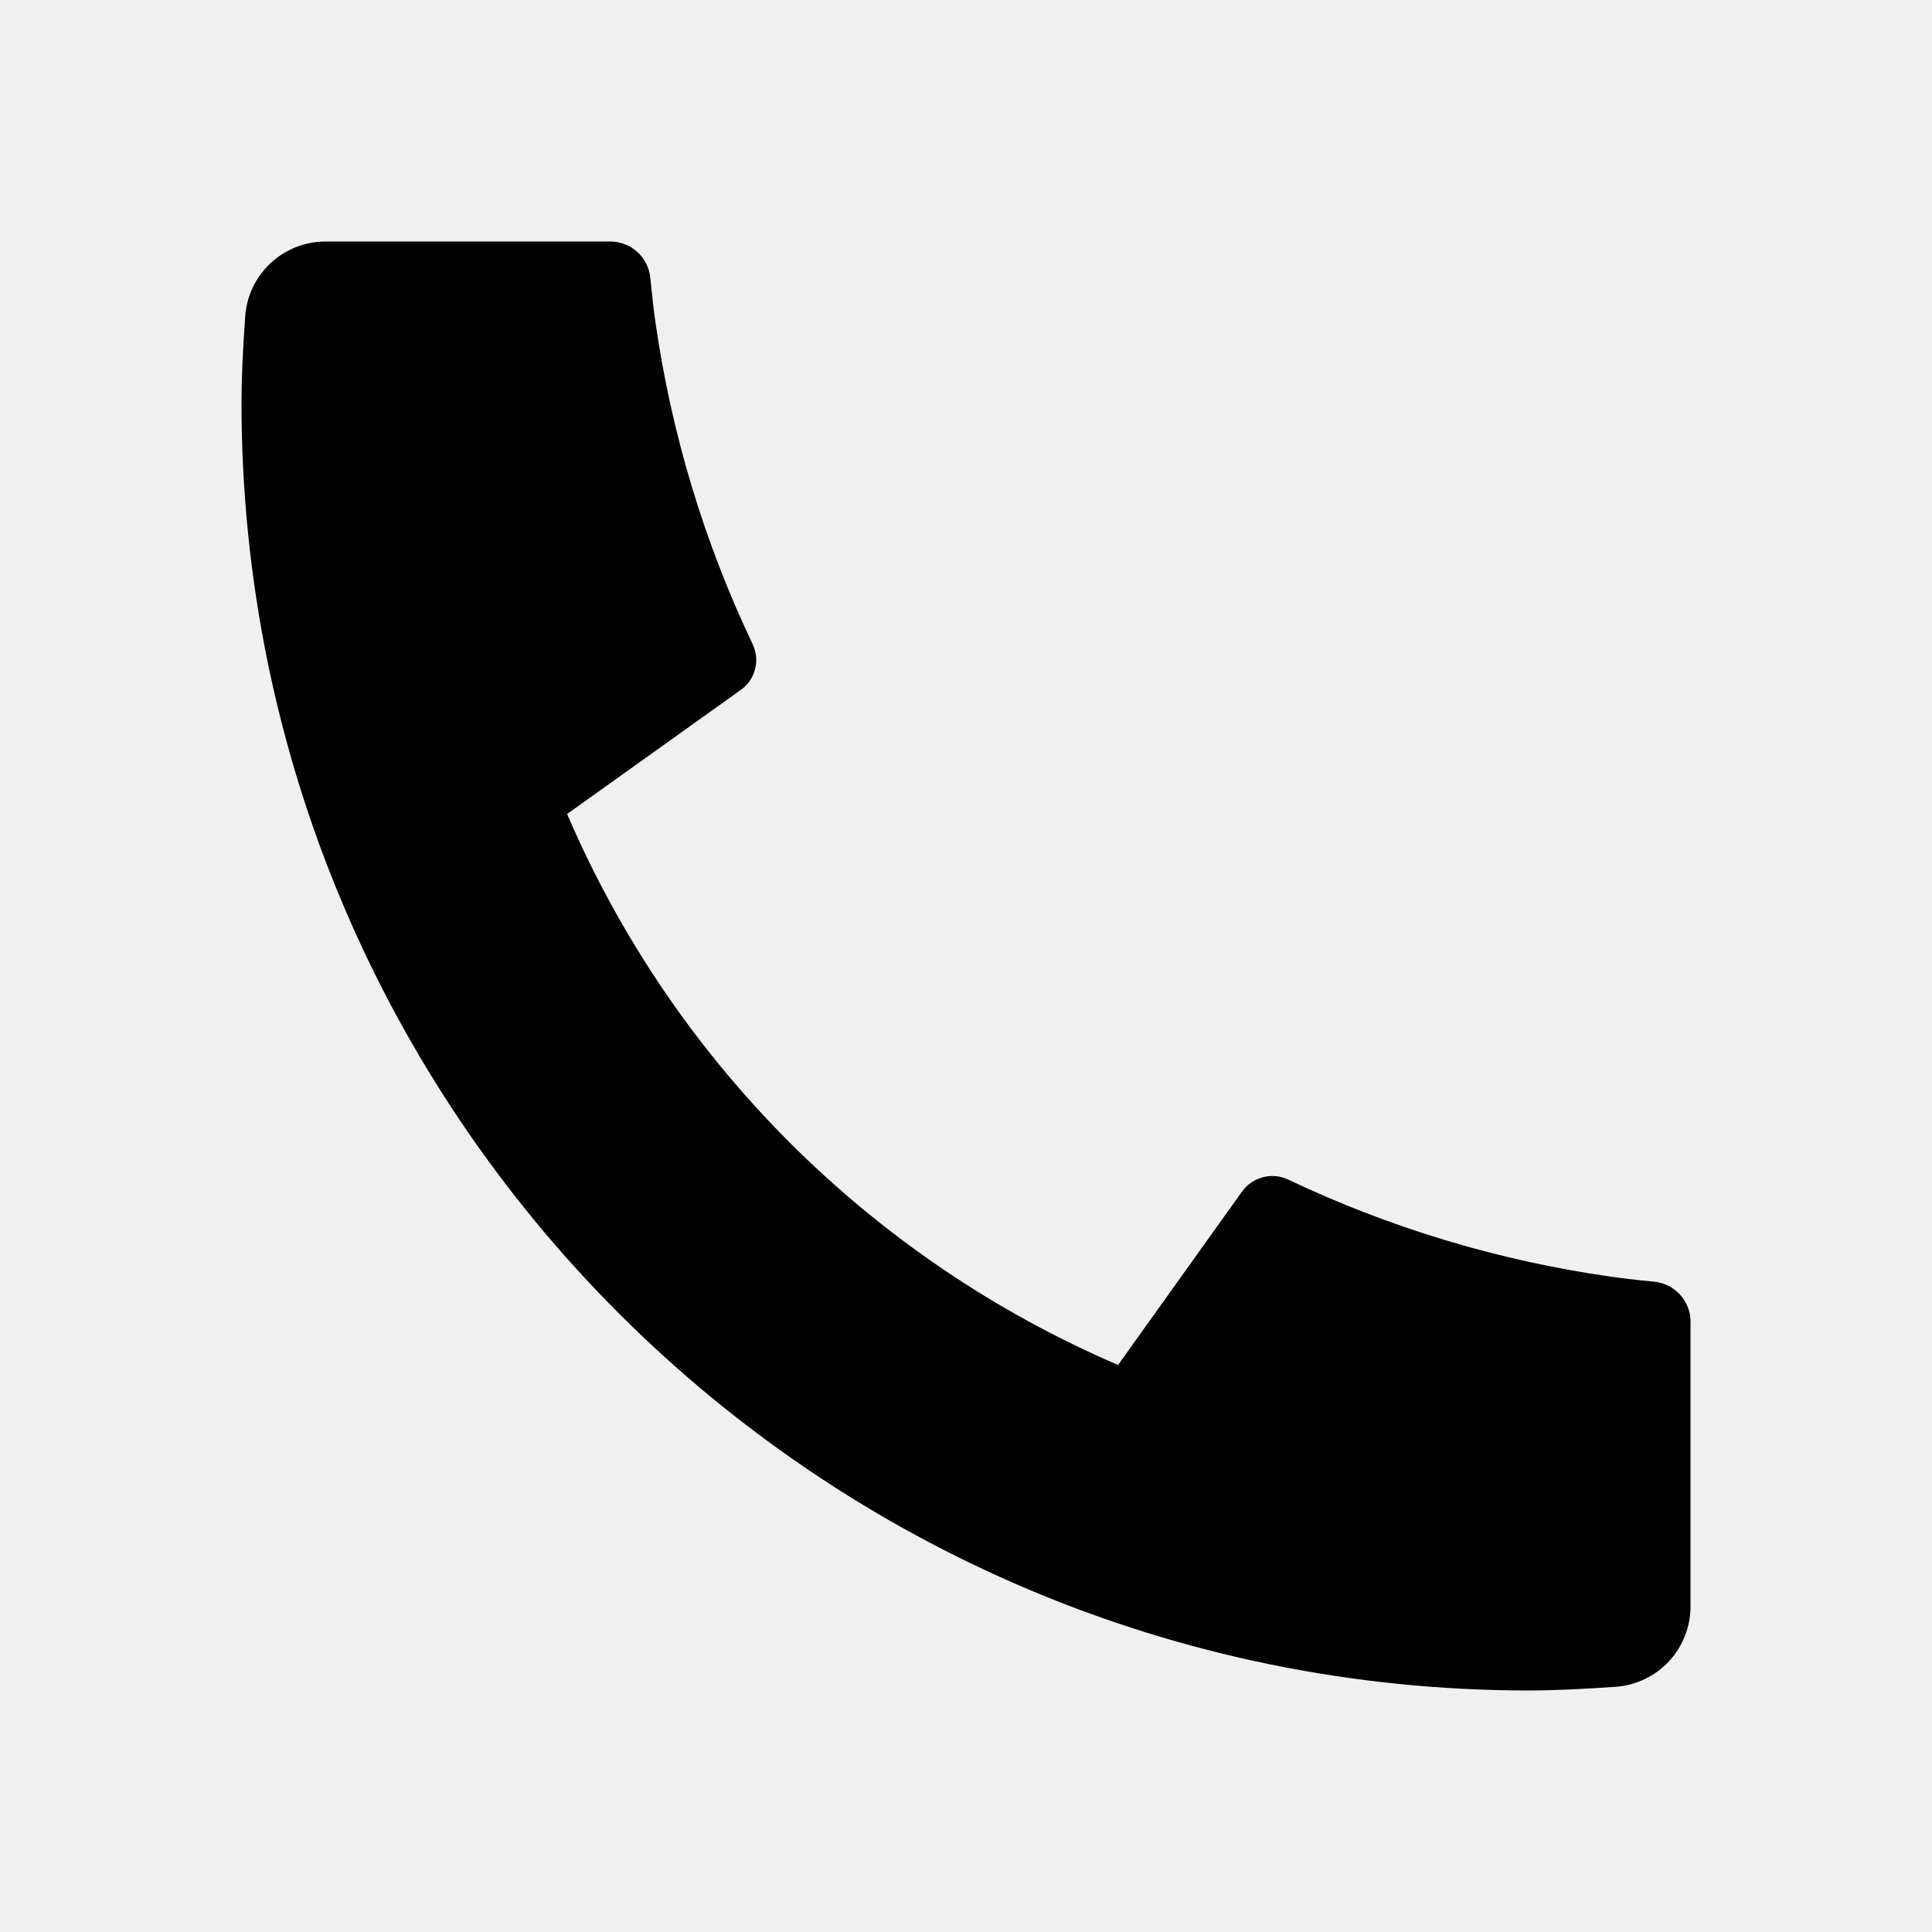
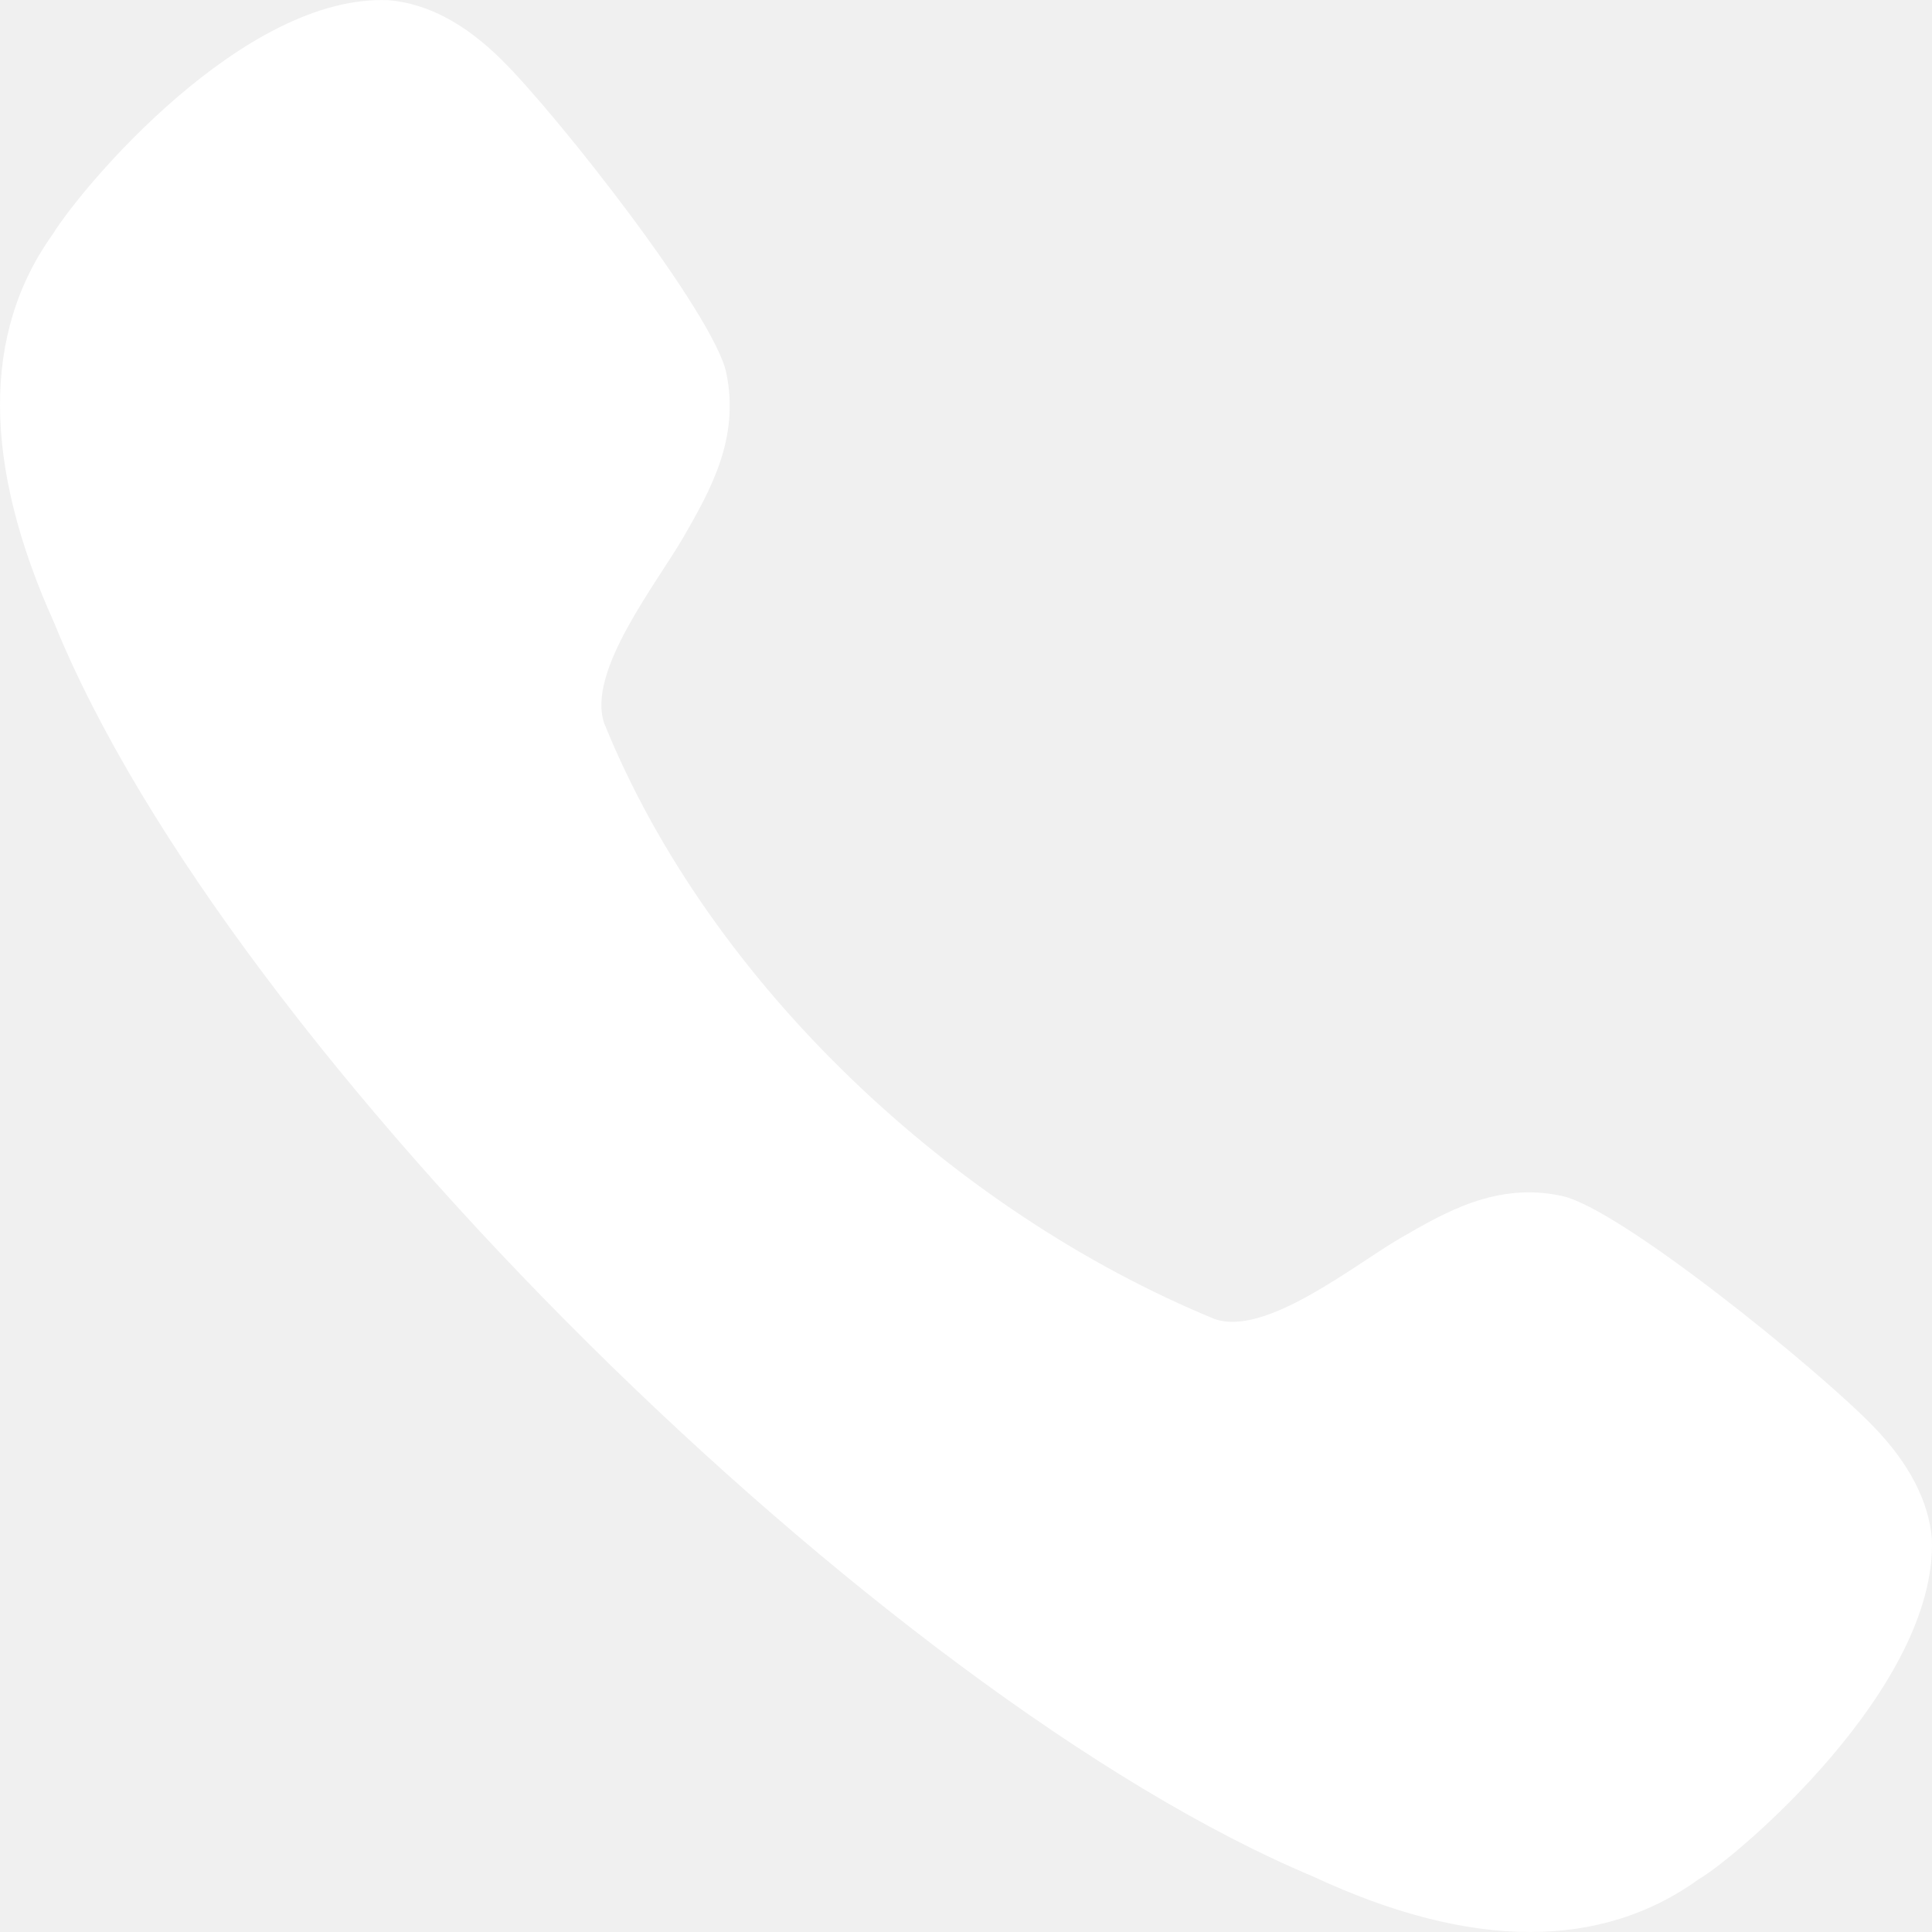
- <svg xmlns="http://www.w3.org/2000/svg" width="24" height="24" viewBox="0 0 24 24">
-   <g clip-path="url(#clip0_896_58)">
-     <path d="M21 16.42V19.956C21 20.209 20.904 20.453 20.732 20.638C20.559 20.823 20.323 20.936 20.07 20.954C19.633 20.984 19.276 21 19 21C10.163 21 3 13.837 3 5C3 4.724 3.015 4.367 3.046 3.93C3.064 3.677 3.177 3.441 3.362 3.268C3.547 3.096 3.791 3 4.044 3H7.58C7.704 3 7.824 3.046 7.916 3.129C8.008 3.212 8.066 3.327 8.078 3.45C8.101 3.68 8.122 3.863 8.142 4.002C8.341 5.389 8.748 6.738 9.35 8.003C9.445 8.203 9.383 8.442 9.203 8.57L7.045 10.112C8.364 13.187 10.815 15.636 13.889 16.956L15.429 14.802C15.492 14.714 15.584 14.651 15.688 14.624C15.793 14.596 15.904 14.607 16.002 14.653C17.267 15.254 18.616 15.66 20.002 15.858C20.141 15.878 20.324 15.9 20.552 15.922C20.675 15.935 20.789 15.993 20.872 16.085C20.955 16.177 21.001 16.296 21.001 16.42H21Z" />
-   </g>
-   <defs>
-     <clipPath id="clip0_896_58">
-       <rect width="24" height="24" fill="white" />
-     </clipPath>
-   </defs>
+ <svg xmlns="http://www.w3.org/2000/svg" width="20" height="20" viewBox="0 0 20 20" fill="none">
+   <path d="M16.167 12.38C15.495 12.235 14.964 12.547 14.493 12.819C14.011 13.1 13.095 13.843 12.57 13.653C9.881 12.546 7.352 10.193 6.257 7.493C6.064 6.956 6.804 6.034 7.083 5.547C7.353 5.075 7.659 4.539 7.519 3.862C7.393 3.254 5.765 1.182 5.189 0.615C4.81 0.241 4.421 0.035 4.021 0.002C2.52 -0.062 0.844 1.941 0.549 2.42C-0.187 3.442 -0.183 4.802 0.562 6.45C2.357 10.879 9.147 17.562 13.592 19.425C14.413 19.808 15.163 20 15.837 20C16.496 20 17.083 19.817 17.588 19.452C17.968 19.232 20.054 17.472 19.999 15.931C19.966 15.538 19.761 15.145 19.391 14.764C18.829 14.183 16.77 12.507 16.167 12.38Z" fill="white" />
</svg>
